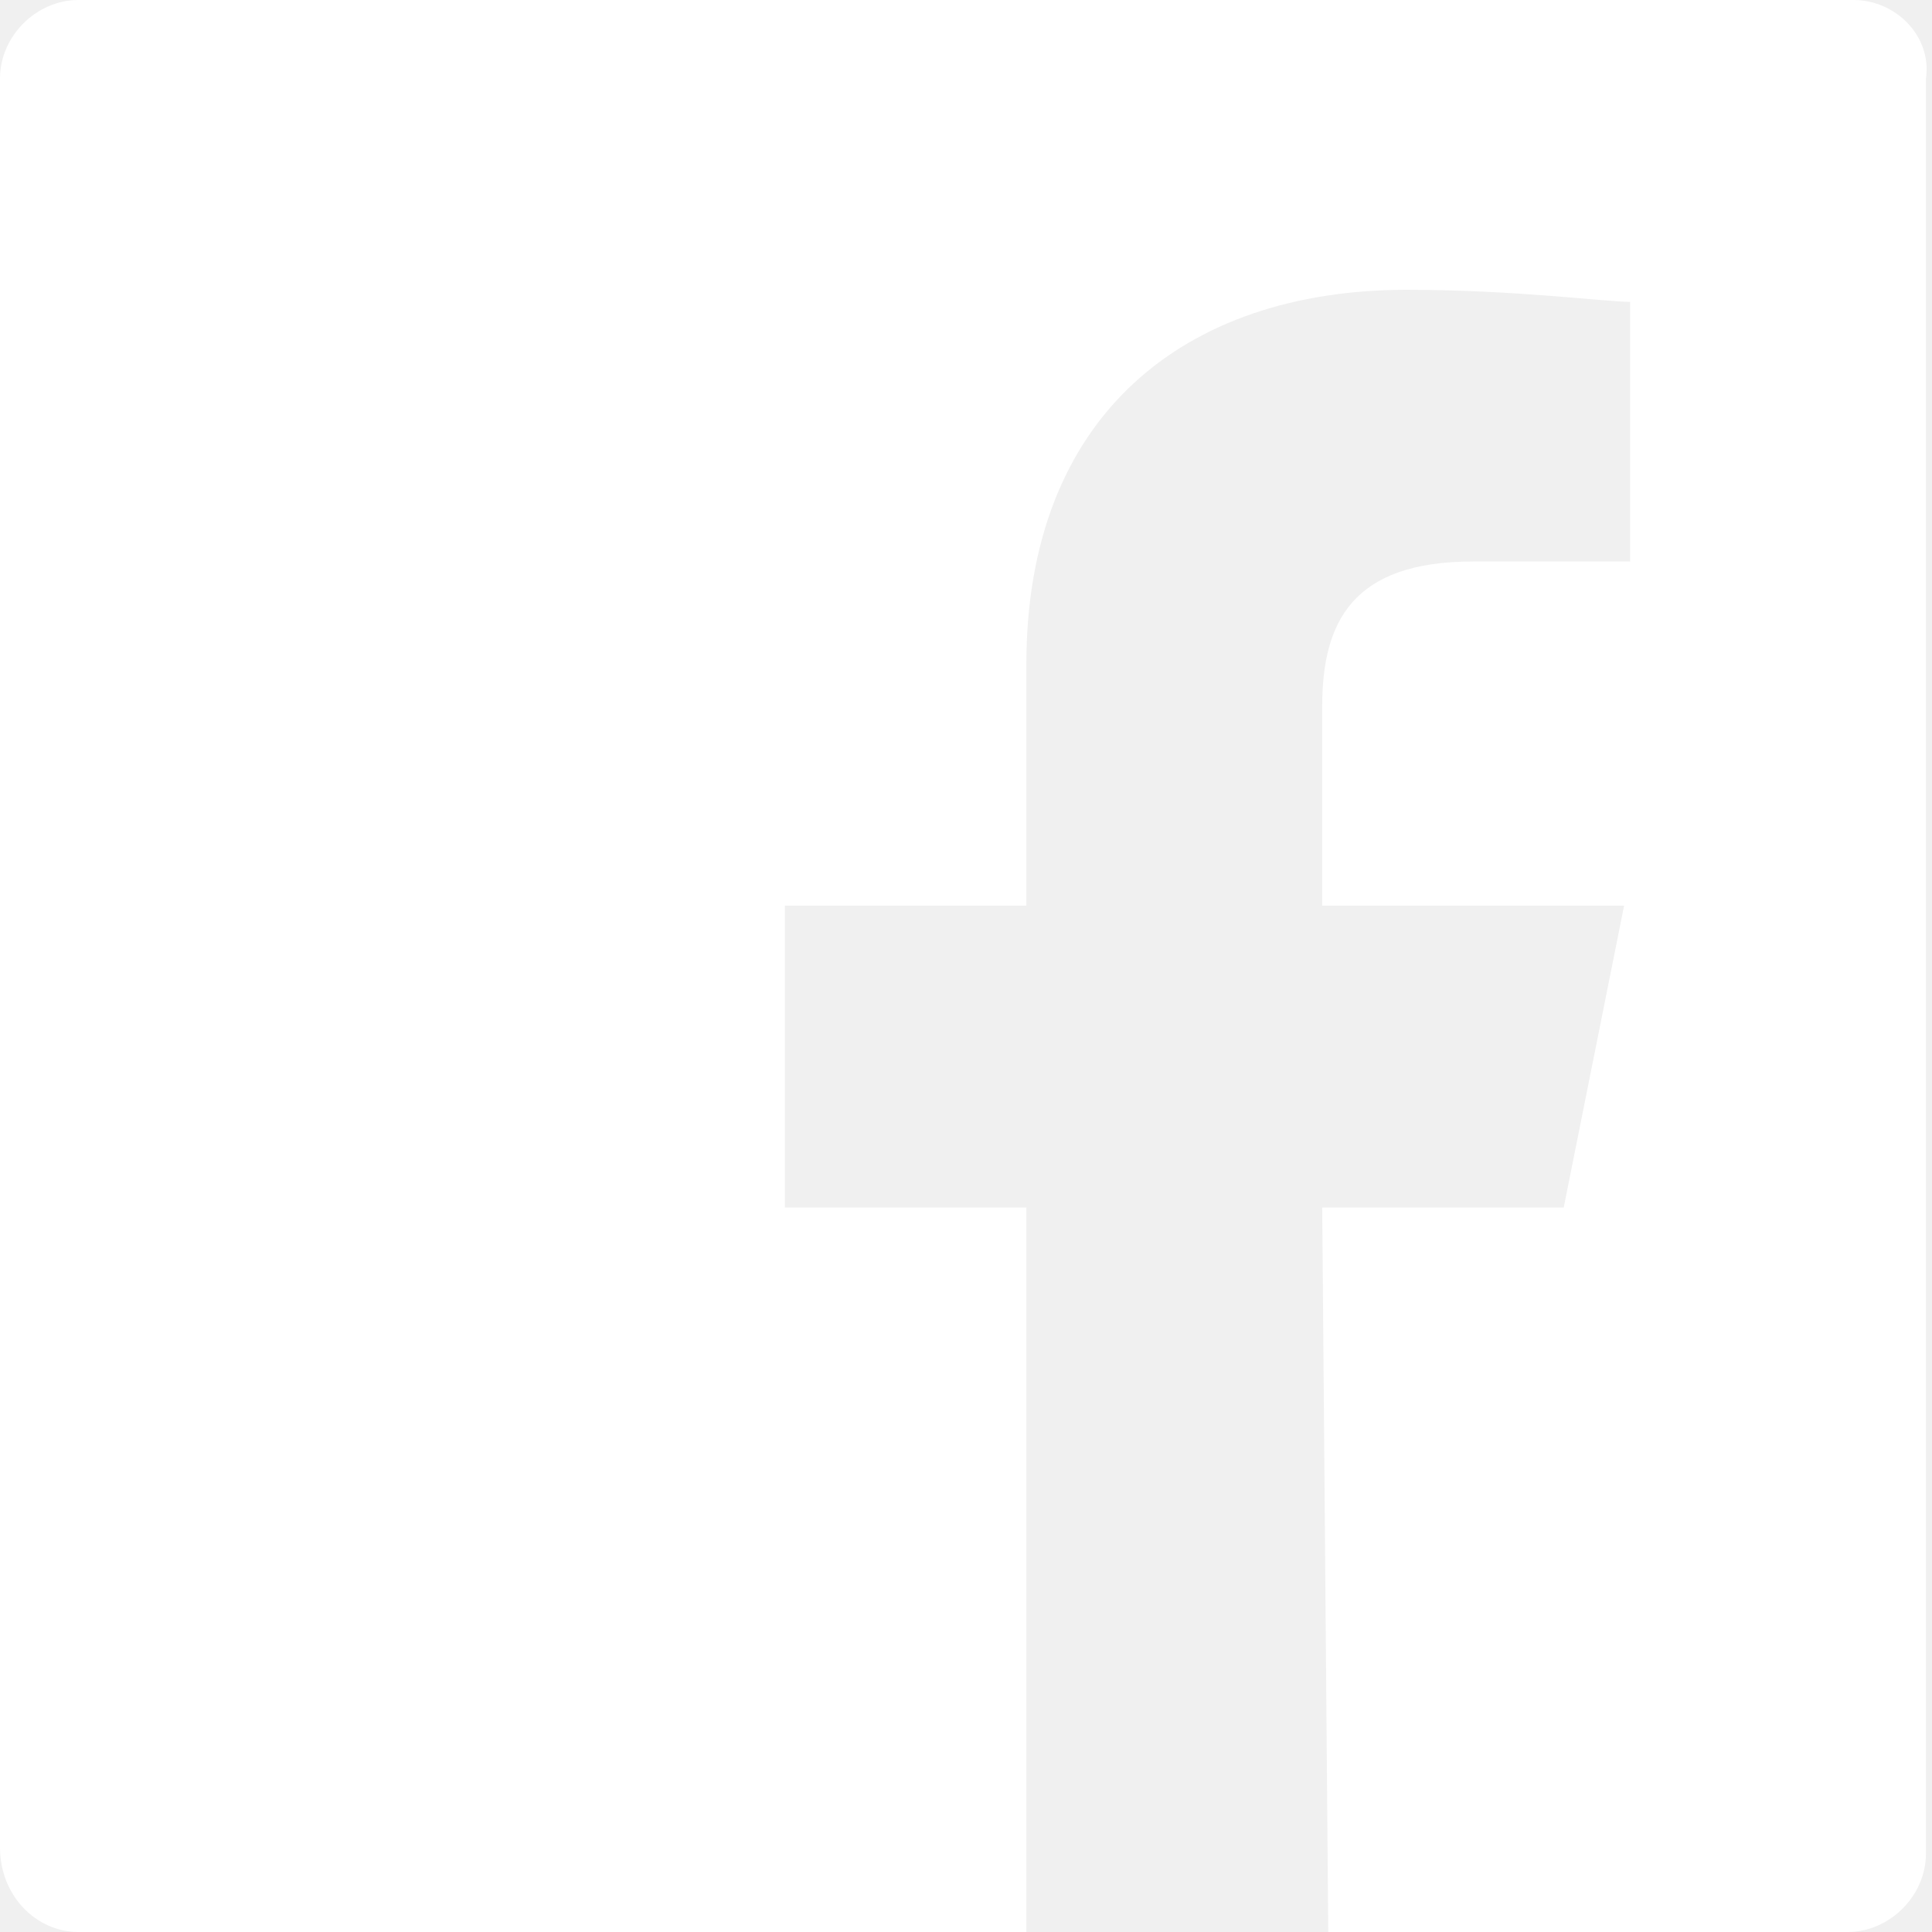
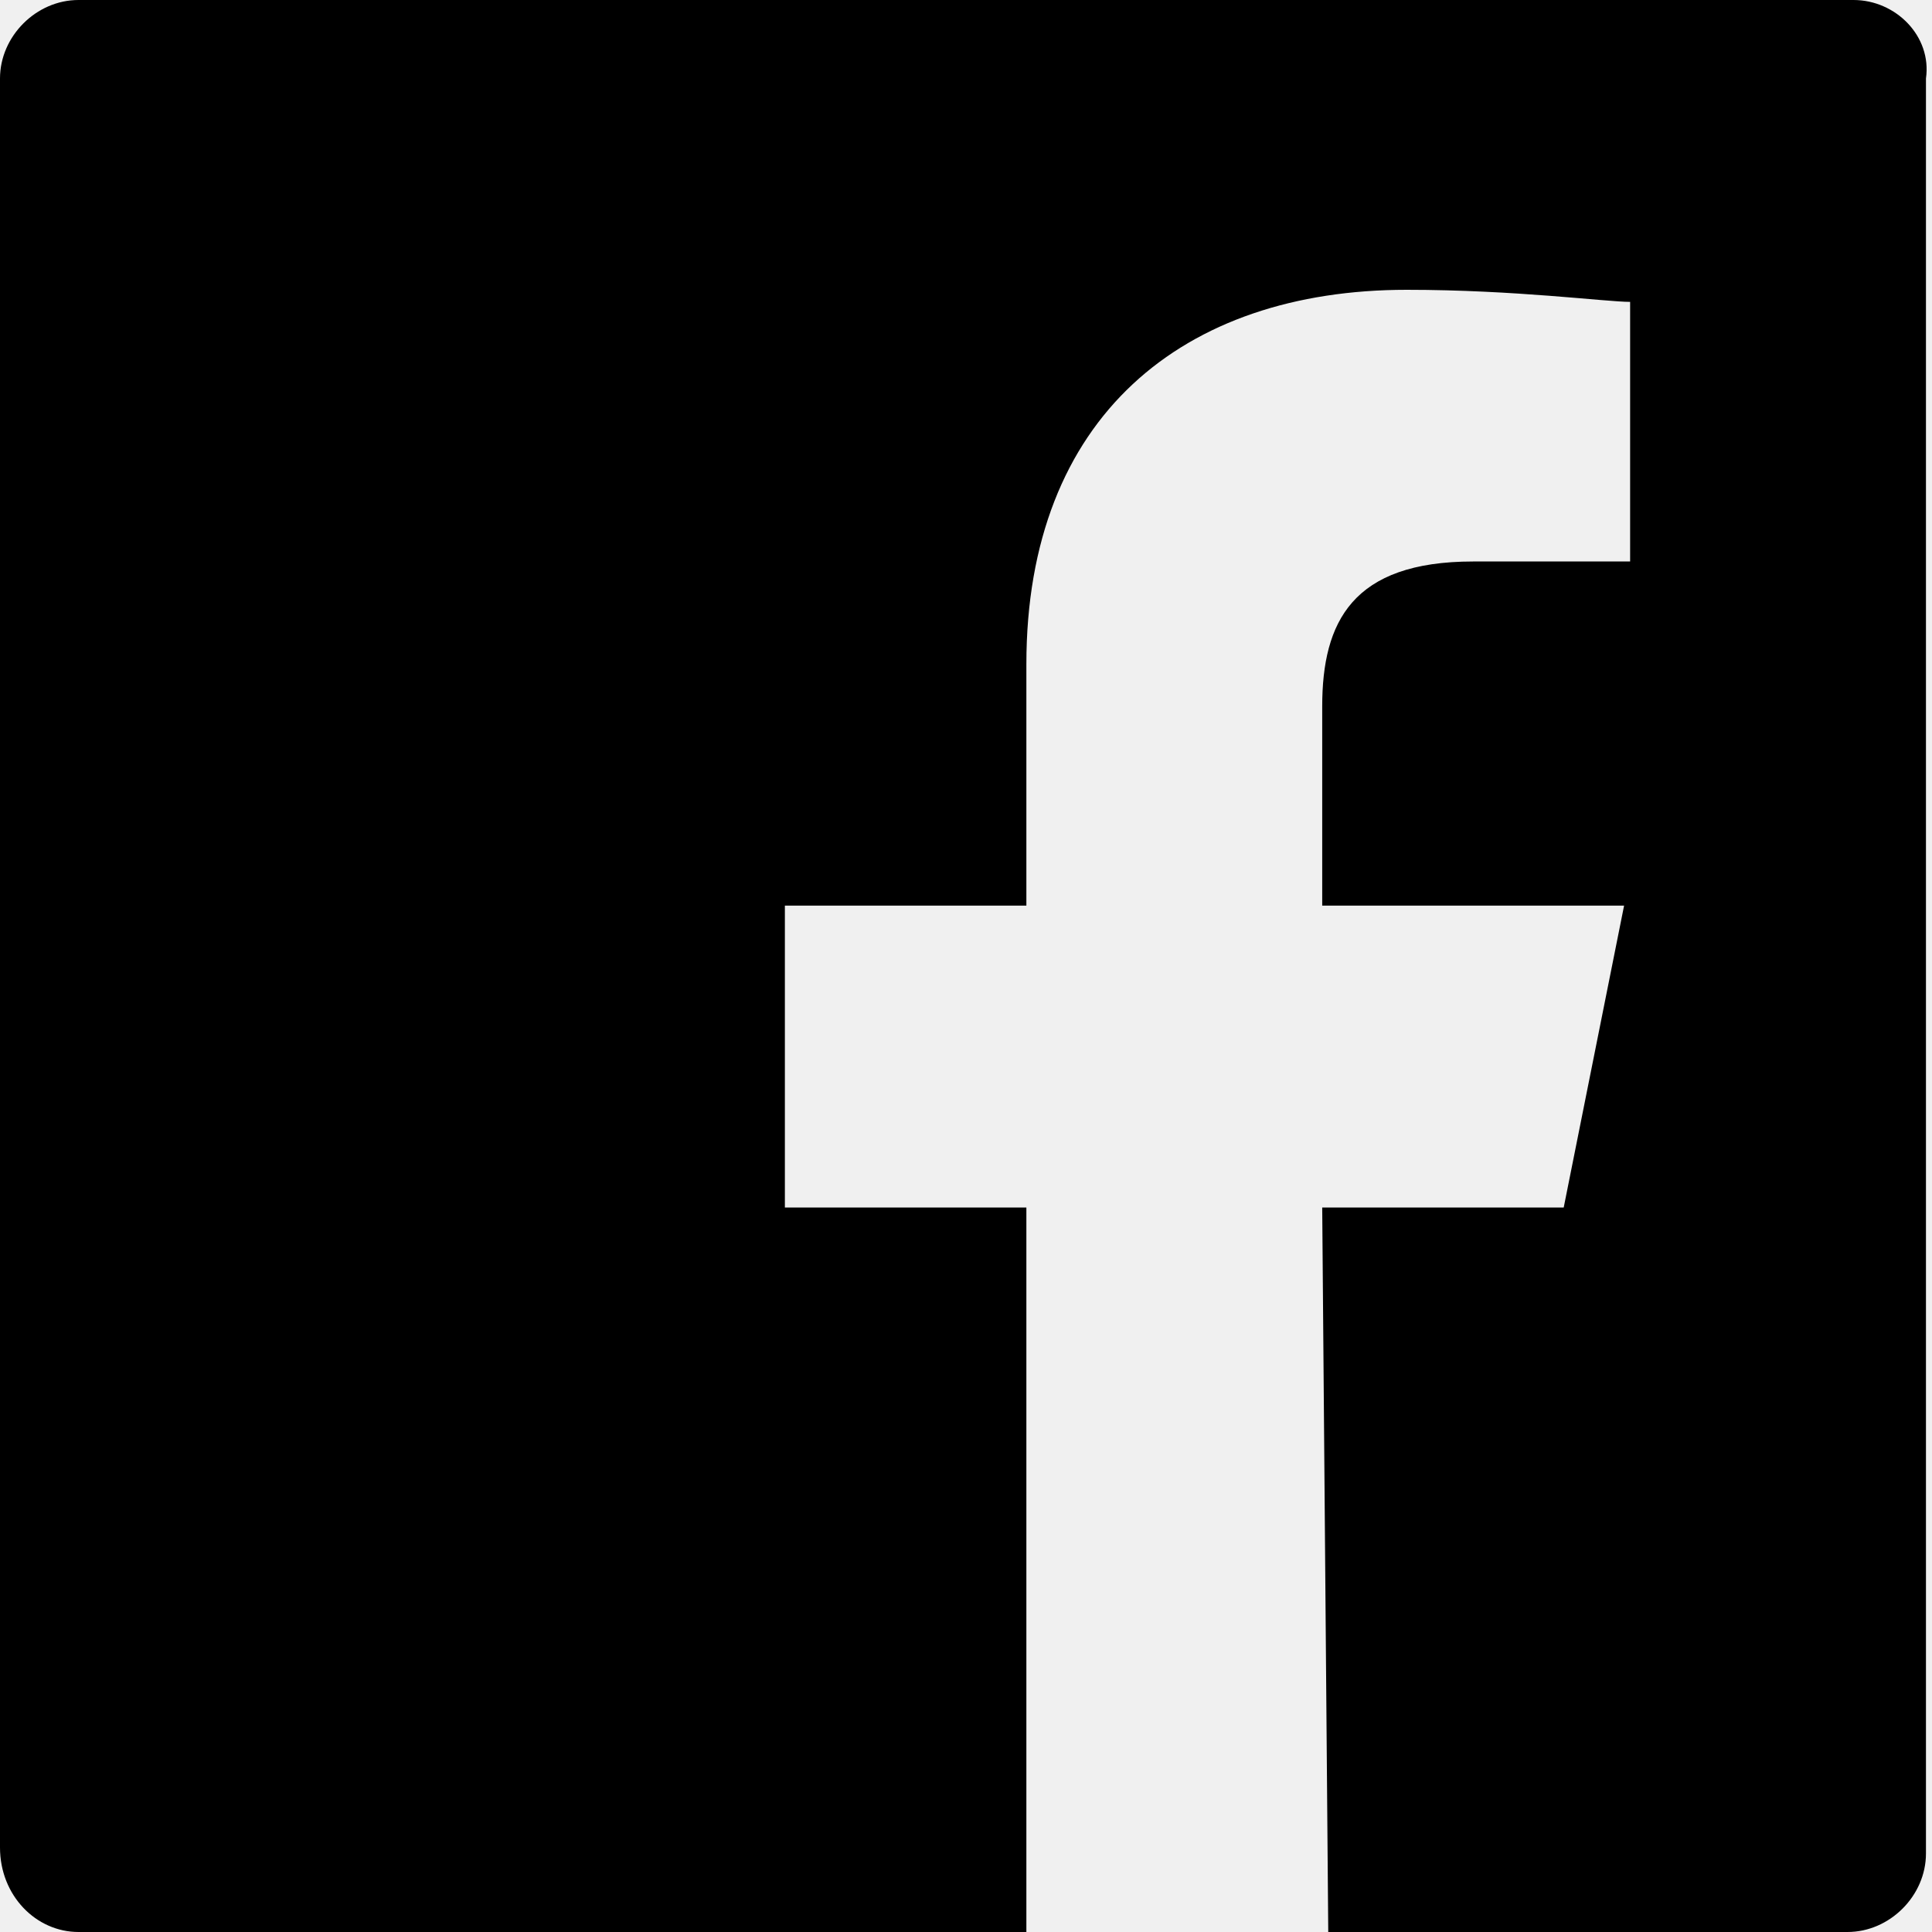
<svg xmlns="http://www.w3.org/2000/svg" version="1.1" id="Layer_1" x="0px" y="0px" width="32px" height="32px" viewBox="0 0 32 32" enable-background="new 0 0 32 32" xml:space="preserve">
-   <path id="White_2_" fill="white" d="M30.7,0H1.3C0.6,0,0,0.6,0,1.3v29.3C0,31.4,0.6,32,1.3,32H17V20h-4v-5h4v-4  c0-4.1,2.6-6.2,6.3-6.2C25.1,4.8,26.6,5,27,5v4.3l-2.6,0c-2,0-2.5,1-2.5,2.4V15h5l-1,5h-4l0.1,12h8.6c0.7,0,1.3-0.6,1.3-1.3V1.3  C32,0.6,31.4,0,30.7,0z" />
+   <path id="White_2_" fill="black" d="M30.7,0H1.3C0.6,0,0,0.6,0,1.3v29.3C0,31.4,0.6,32,1.3,32H17V20h-4v-5h4v-4  c0-4.1,2.6-6.2,6.3-6.2C25.1,4.8,26.6,5,27,5v4.3l-2.6,0c-2,0-2.5,1-2.5,2.4V15h5l-1,5h-4l0.1,12h8.6c0.7,0,1.3-0.6,1.3-1.3V1.3  C32,0.6,31.4,0,30.7,0z" />
</svg>
